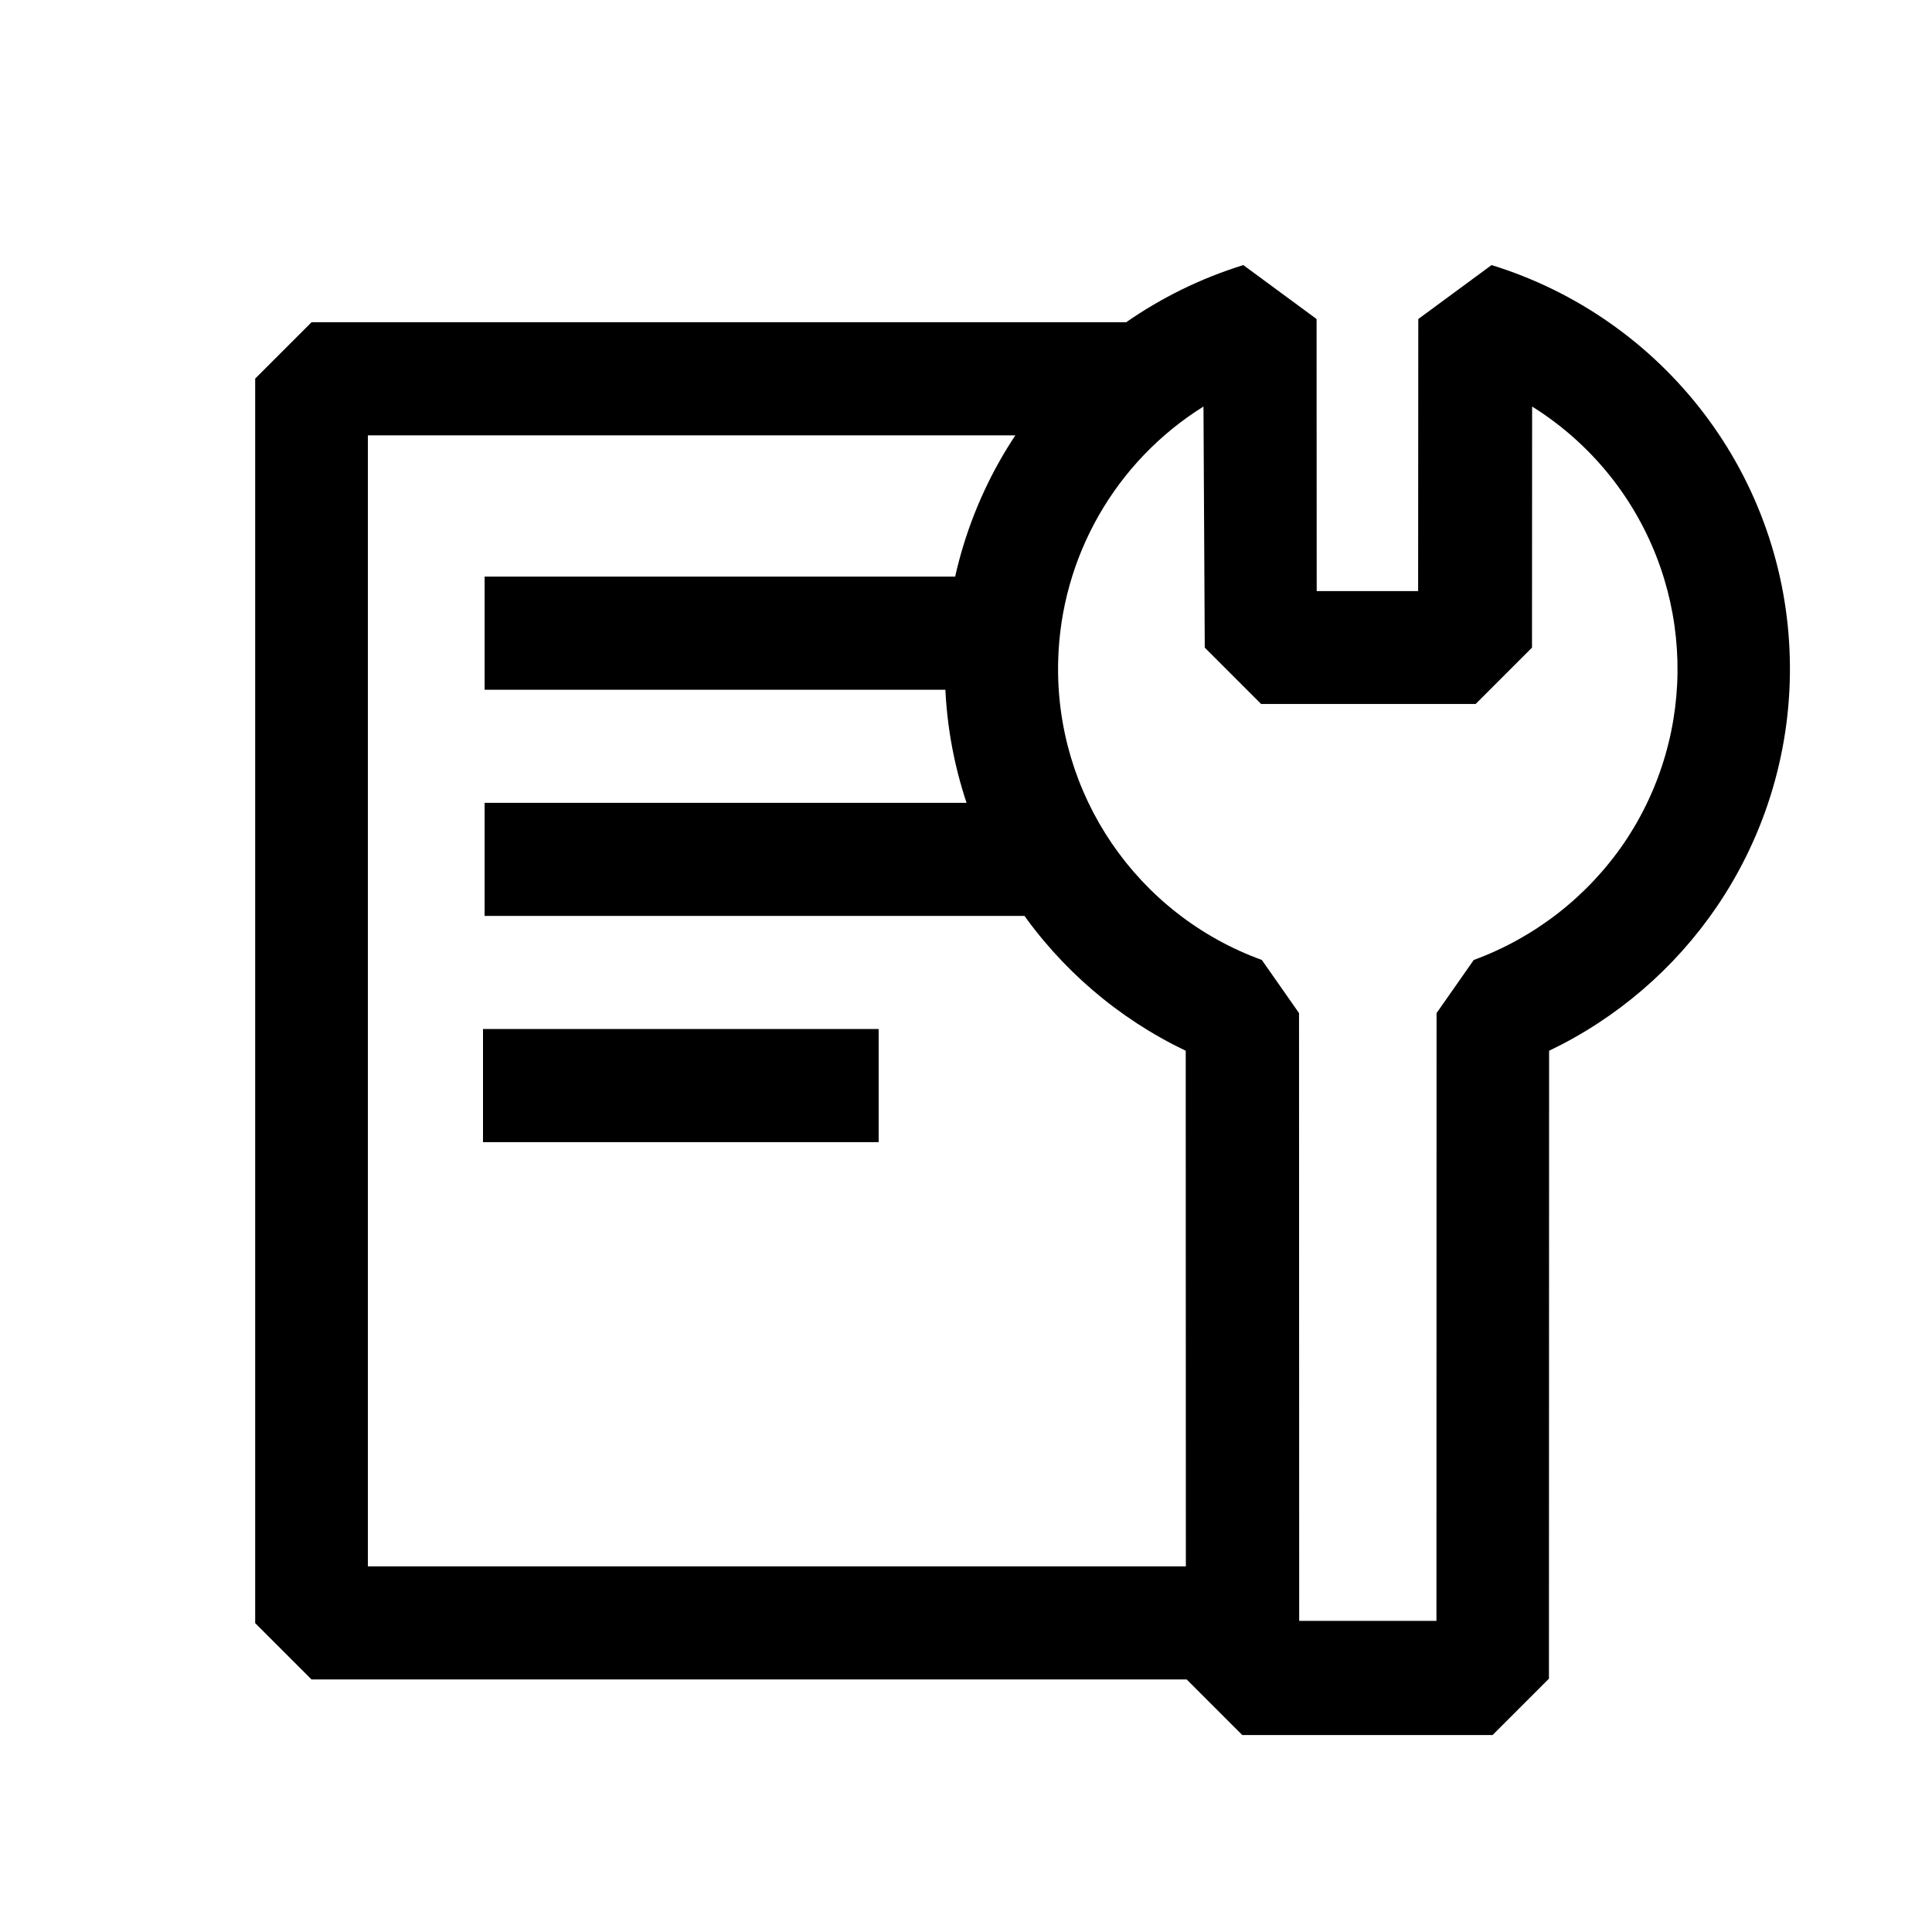
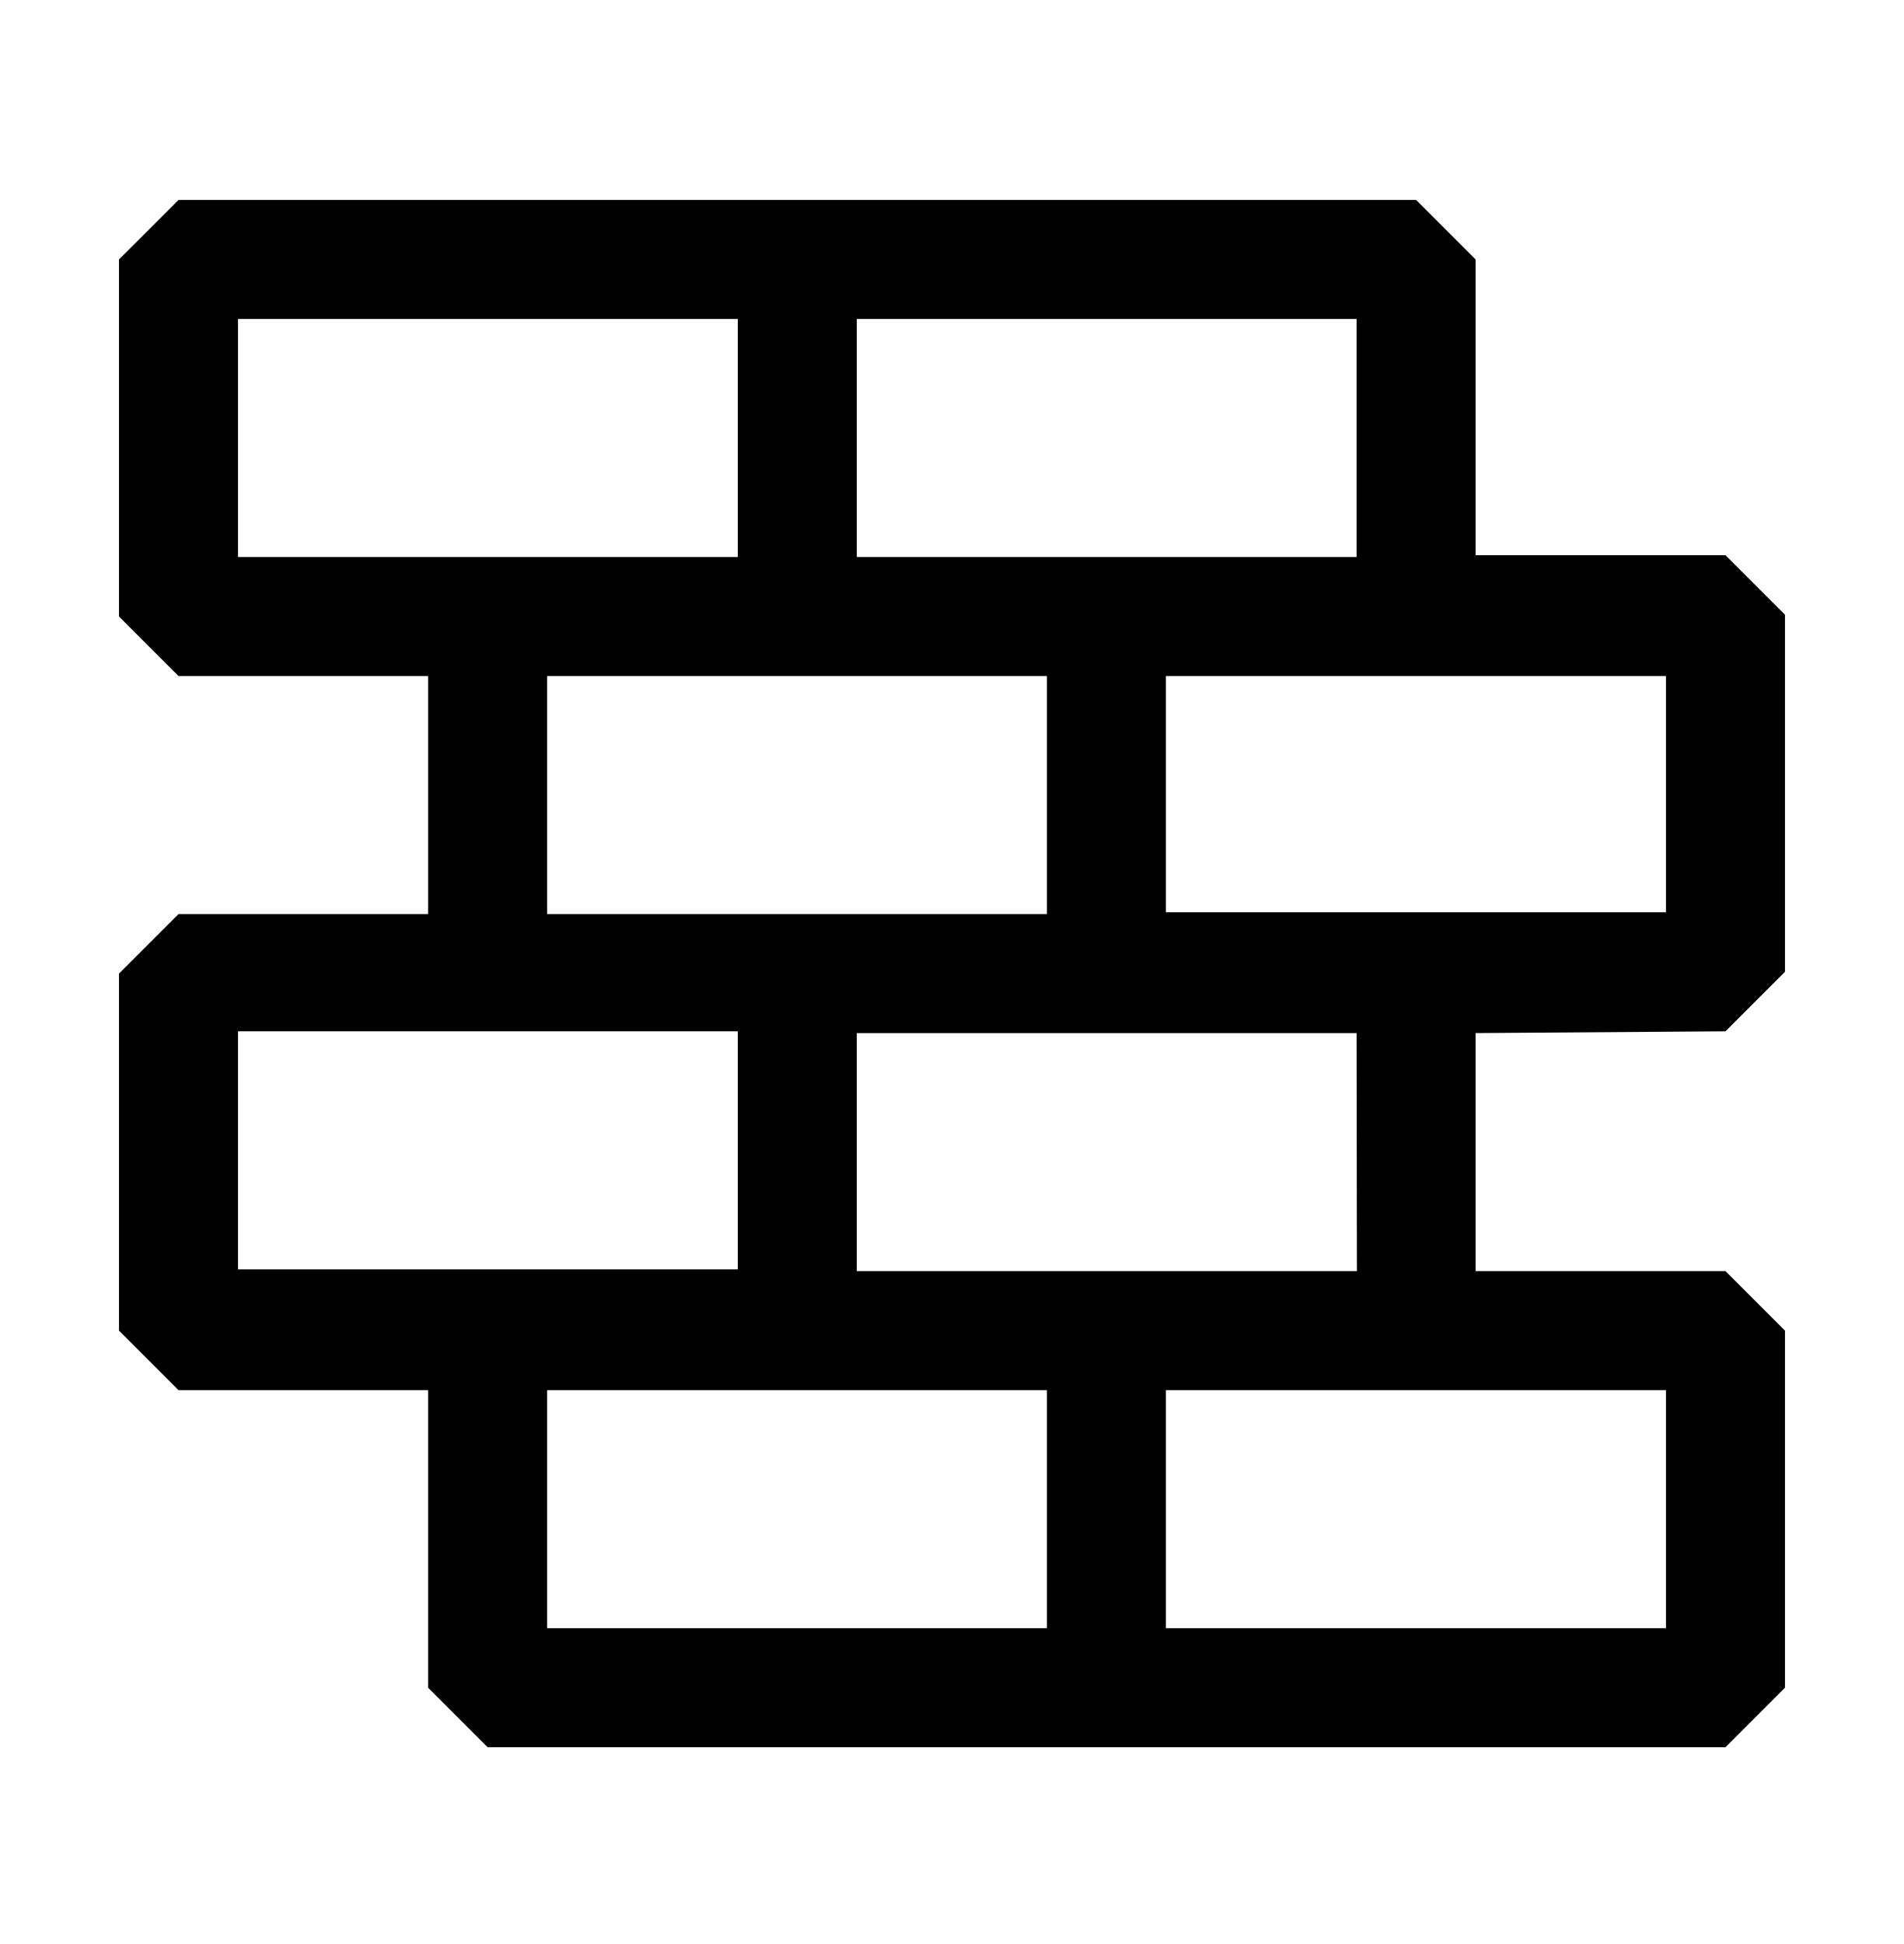
- <svg viewBox="0 0 48 48">
-   <path fill="currentColor" d="M29.9 10.1a7.68 7.68 0 0 0-3.61 6.32 7.69 7.69 0 0 0 5.06 7.43l.924 1.32.004 15.1h3.41l.003-15.1.924-1.32a7.76 7.76 0 0 0 3.73-2.9 7.7 7.7 0 0 0-.23-8.98 7.7 7.7 0 0 0-2.05-1.87l-.003 5.99-1.4 1.4h-5.33l-1.4-1.4zm-4.29.176c1.33-1.75 3.18-3.04 5.28-3.69l1.82 1.34.003 6.76h2.52l.004-6.76 1.82-1.34c2.1.646 3.95 1.94 5.28 3.69a10.45 10.45 0 0 1 2.13 6.08c.056 2.2-.58 4.36-1.82 6.18a10.56 10.56 0 0 1-4.16 3.57l-.004 15.6-1.4 1.4h-6.22l-1.4-1.4-.004-15.6a10.53 10.53 0 0 1-4.16-3.57 10.47 10.47 0 0 1-1.82-6.18c.057-2.2.803-4.33 2.13-6.08zm-3.78 18.1H12v-2.81h9.83zm4.21-5.62h-14v-2.81h14zm-1.4-5.62h-12.6v-2.81h12.6zm-18.3-7.73 1.4-1.4h21.1v2.81H9.14v28.1h22.5v2.81H7.74l-1.4-1.4z" />
+ <svg xmlns="http://www.w3.org/2000/svg" viewBox="0 0 48 49" fill="currentColor">
+   <path d="m43.5 25.995 1.5-1.5v-9l-1.5-1.5h-6.3V6.54l-1.5-1.5H4.5L3 6.54v9l1.5 1.5h6.293v6H4.5L3 24.54v9l1.5 1.5h6.293v7.5l1.5 1.5H43.5l1.5-1.5v-9l-1.5-1.5h-6.3v-6zm-1.5-3H29.392V17.04H42zM34.2 8.04v6H21.6v-6zM6 8.04h12.6v6H6zm7.793 9h12.6v6h-12.6zM6 25.995h12.6v6H6zm7.793 15.045v-6h12.6v6zm28.207 0H29.392v-6H42zm-7.792-9H21.6v-6h12.6z" />
</svg>
